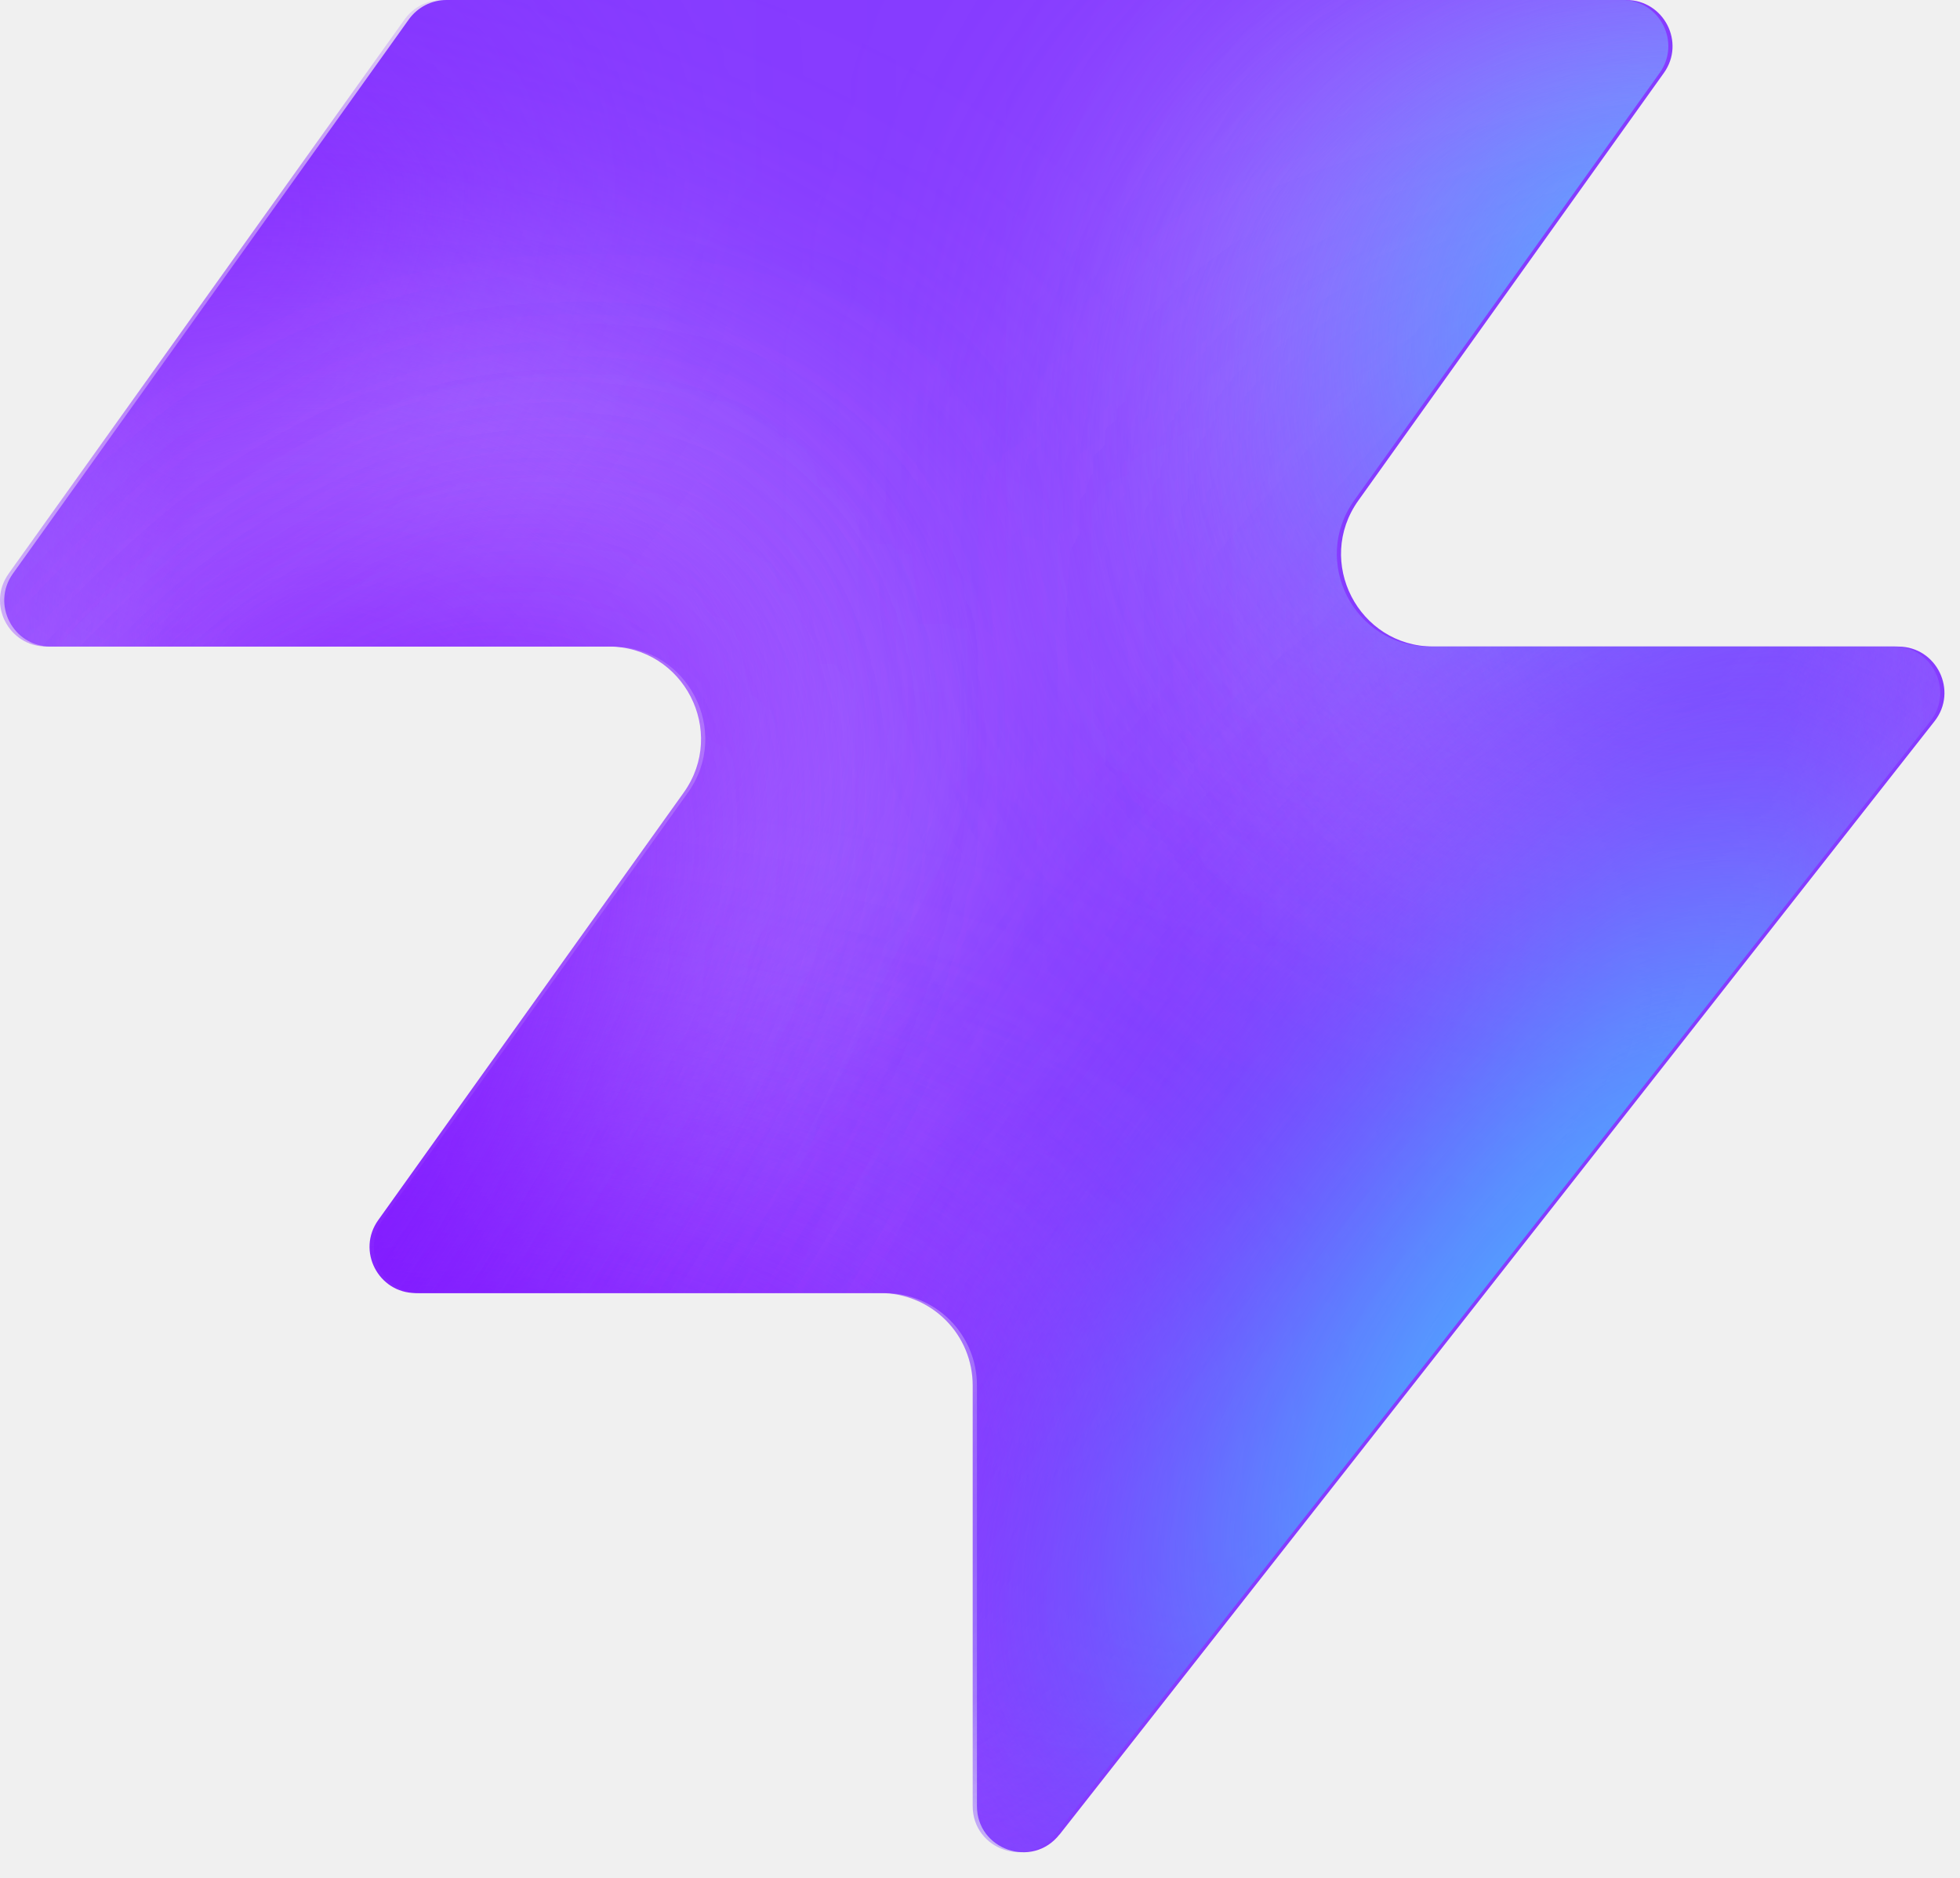
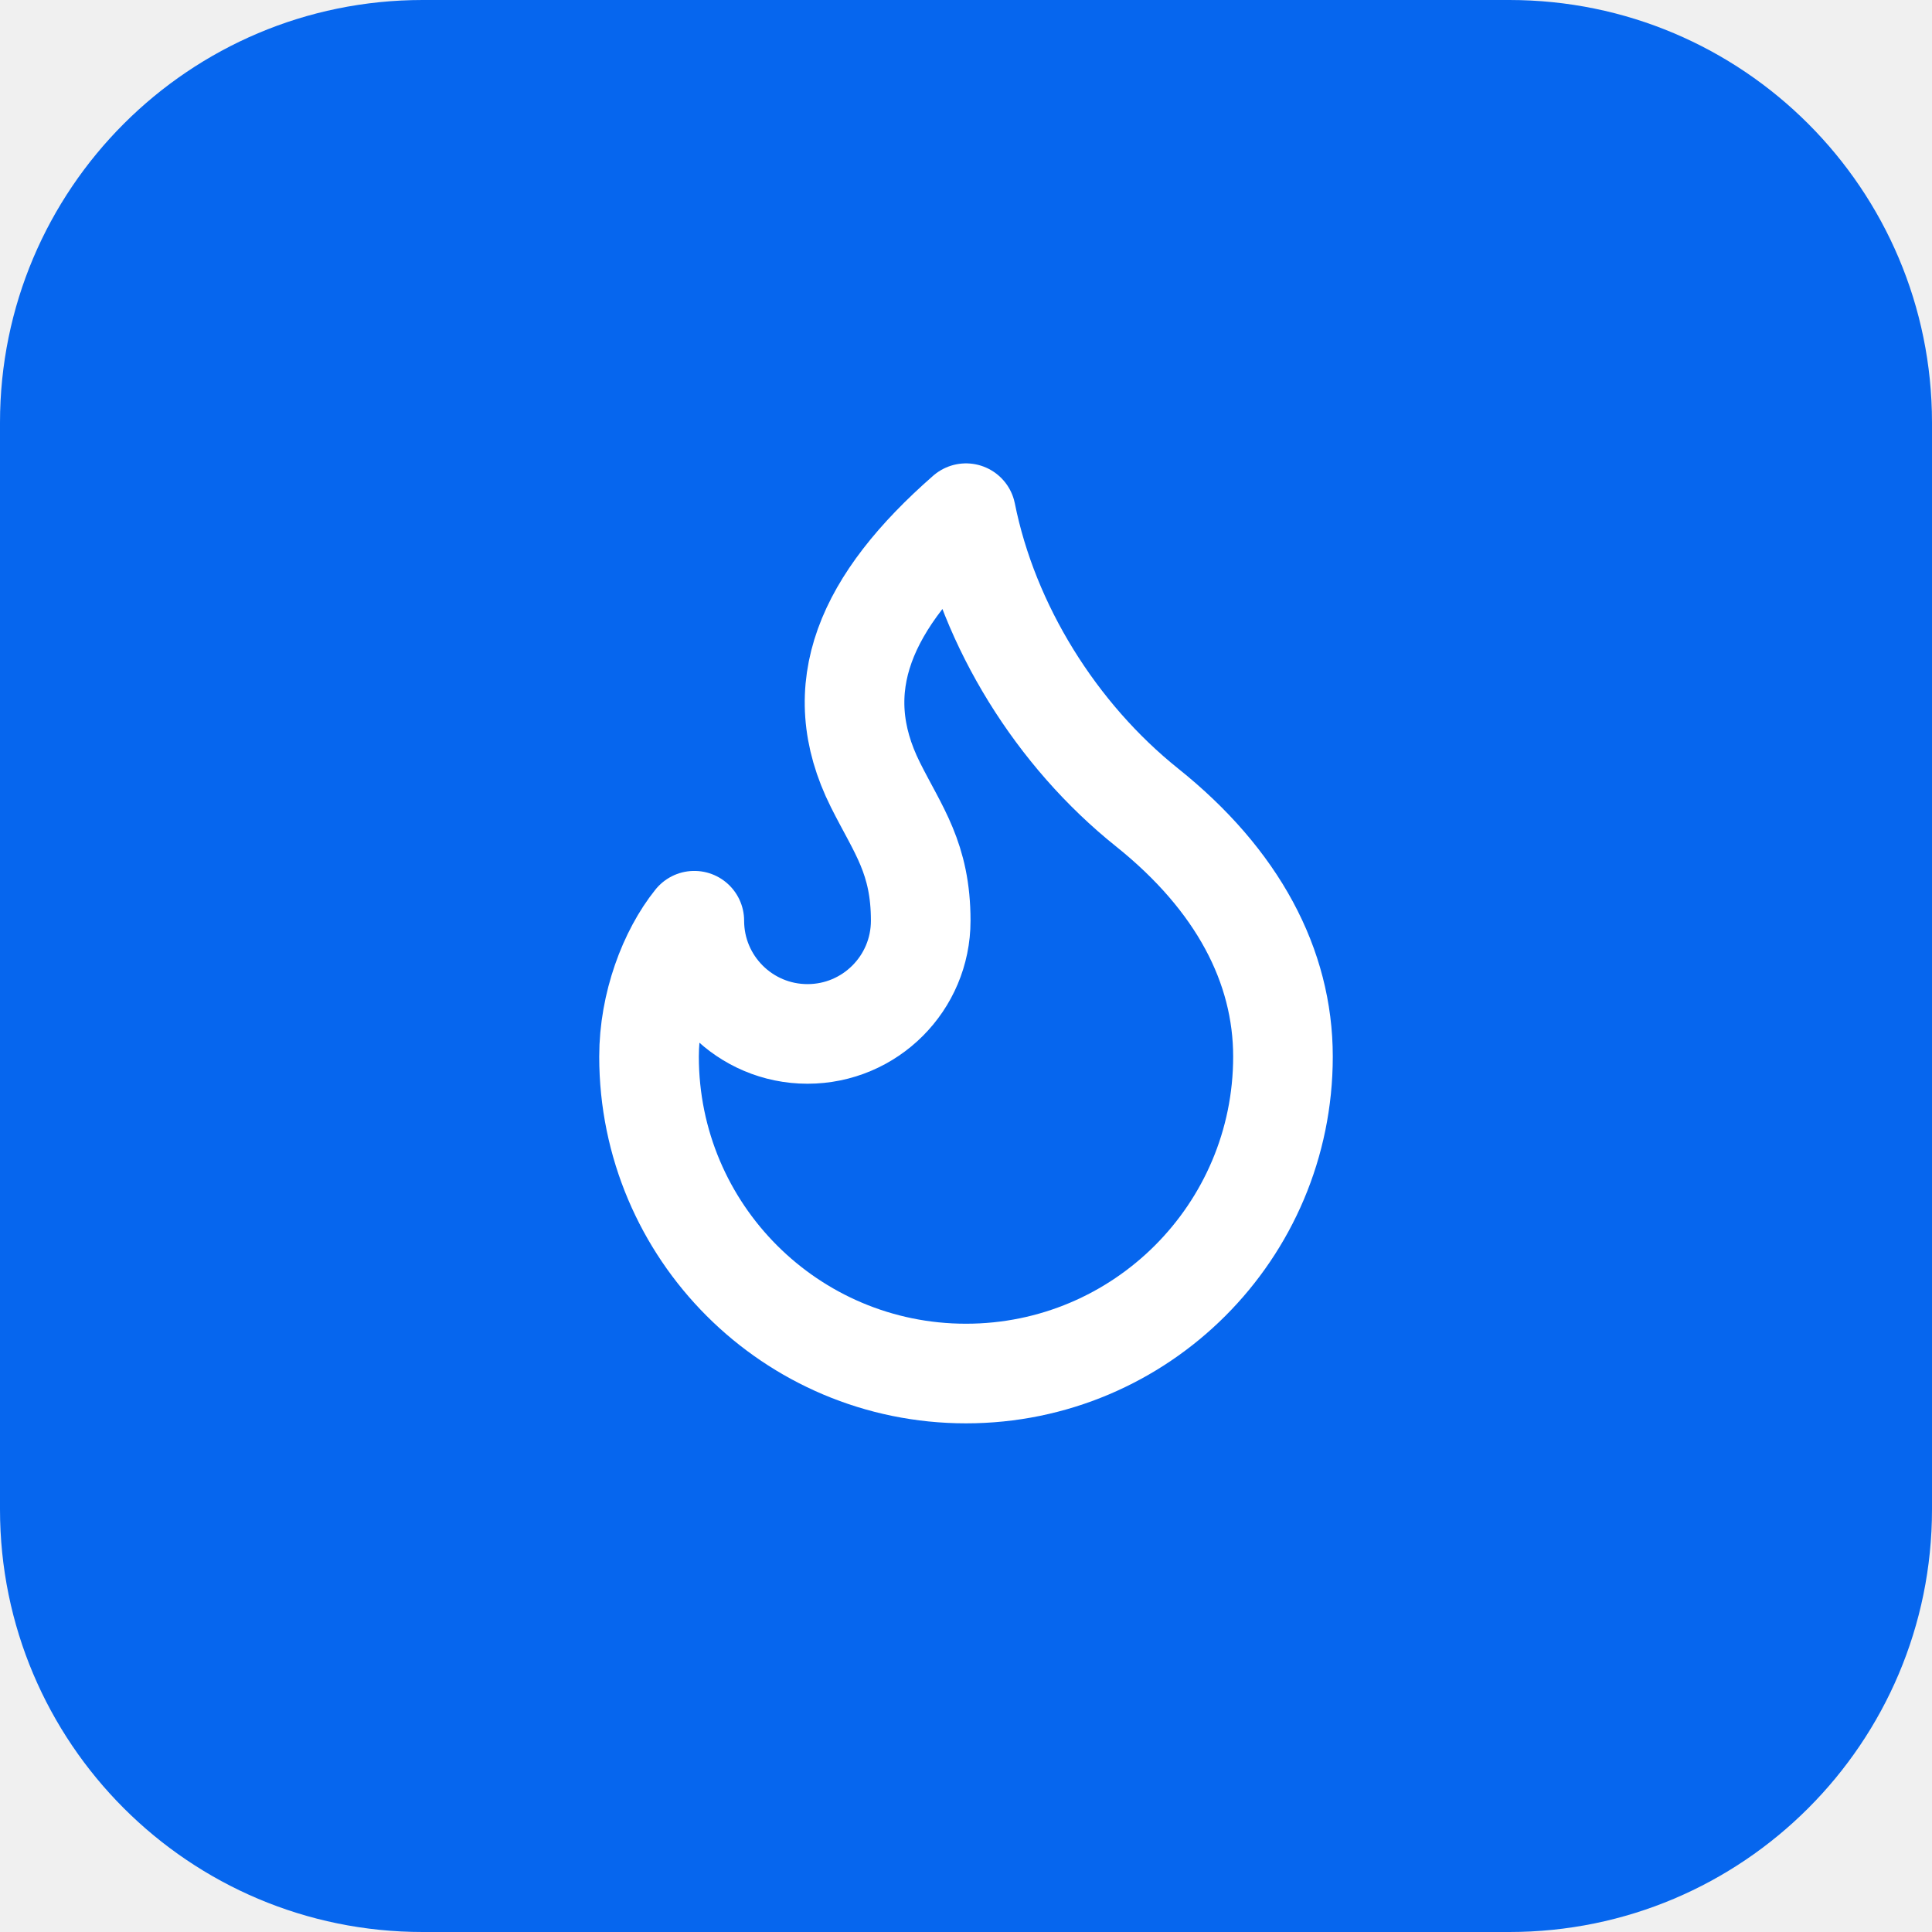
- <svg xmlns="http://www.w3.org/2000/svg" width="48" height="46" fill="none" viewBox="0 0 48 46">
-   <path fill="#863bff" d="M25.946 44.938c-.664.845-2.021.375-2.021-.698V33.937a2.26 2.26 0 0 0-2.262-2.262H10.287c-.92 0-1.456-1.04-.92-1.788l7.48-10.471c1.07-1.497 0-3.578-1.842-3.578H1.237c-.92 0-1.456-1.04-.92-1.788L10.013.474c.214-.297.556-.474.92-.474h28.894c.92 0 1.456 1.04.92 1.788l-7.48 10.471c-1.07 1.498 0 3.579 1.842 3.579h11.377c.943 0 1.473 1.088.89 1.83L25.947 44.94z" style="fill:#863bff;fill:color(display-p3 .525 .23 1);fill-opacity:1" />
-   <mask id="a" width="48" height="46" x="0" y="0" maskUnits="userSpaceOnUse" style="mask-type:alpha">
-     <path fill="#000" d="M25.842 44.938c-.664.844-2.021.375-2.021-.698V33.937a2.26 2.26 0 0 0-2.262-2.262H10.183c-.92 0-1.456-1.04-.92-1.788l7.48-10.471c1.07-1.498 0-3.579-1.842-3.579H1.133c-.92 0-1.456-1.04-.92-1.787L9.91.473c.214-.297.556-.474.92-.474h28.894c.92 0 1.456 1.04.92 1.788l-7.48 10.471c-1.07 1.498 0 3.578 1.842 3.578h11.377c.943 0 1.473 1.088.89 1.832L25.843 44.94z" style="fill:#000;fill-opacity:1" />
-   </mask>
-   <g mask="url(#a)">
-     <g filter="url(#b)">
-       <ellipse cx="5.508" cy="14.704" fill="#ede6ff" rx="5.508" ry="14.704" style="fill:#ede6ff;fill:color(display-p3 .927 .903 1);fill-opacity:1" transform="matrix(.00324 1 1 -.00324 -4.47 31.516)" />
-     </g>
-     <g filter="url(#c)">
-       <ellipse cx="10.399" cy="29.851" fill="#ede6ff" rx="10.399" ry="29.851" style="fill:#ede6ff;fill:color(display-p3 .927 .903 1);fill-opacity:1" transform="matrix(.00324 1 1 -.00324 -39.328 7.883)" />
-     </g>
-     <g filter="url(#d)">
-       <ellipse cx="5.508" cy="30.487" fill="#7e14ff" rx="5.508" ry="30.487" style="fill:#7e14ff;fill:color(display-p3 .492 .077 1);fill-opacity:1" transform="rotate(89.814 -25.913 -14.639)scale(1 -1)" />
-     </g>
-     <g filter="url(#e)">
-       <ellipse cx="5.508" cy="30.599" fill="#7e14ff" rx="5.508" ry="30.599" style="fill:#7e14ff;fill:color(display-p3 .492 .077 1);fill-opacity:1" transform="rotate(89.814 -32.644 -3.334)scale(1 -1)" />
-     </g>
-     <g filter="url(#f)">
-       <ellipse cx="5.508" cy="30.599" fill="#7e14ff" rx="5.508" ry="30.599" style="fill:#7e14ff;fill:color(display-p3 .492 .077 1);fill-opacity:1" transform="matrix(.00324 1 1 -.00324 -34.34 30.47)" />
-     </g>
-     <g filter="url(#g)">
-       <ellipse cx="14.072" cy="22.078" fill="#ede6ff" rx="14.072" ry="22.078" style="fill:#ede6ff;fill:color(display-p3 .927 .903 1);fill-opacity:1" transform="rotate(93.35 24.506 48.493)scale(-1 1)" />
-     </g>
-     <g filter="url(#h)">
-       <ellipse cx="3.47" cy="21.501" fill="#7e14ff" rx="3.47" ry="21.501" style="fill:#7e14ff;fill:color(display-p3 .492 .077 1);fill-opacity:1" transform="rotate(89.009 28.708 47.59)scale(-1 1)" />
-     </g>
-     <g filter="url(#i)">
-       <ellipse cx="3.47" cy="21.501" fill="#7e14ff" rx="3.47" ry="21.501" style="fill:#7e14ff;fill:color(display-p3 .492 .077 1);fill-opacity:1" transform="rotate(89.009 28.708 47.59)scale(-1 1)" />
-     </g>
-     <g filter="url(#j)">
-       <ellipse cx=".387" cy="8.972" fill="#7e14ff" rx="4.407" ry="29.108" style="fill:#7e14ff;fill:color(display-p3 .492 .077 1);fill-opacity:1" transform="rotate(39.51 .387 8.972)" />
-     </g>
-     <g filter="url(#k)">
-       <ellipse cx="47.523" cy="-6.092" fill="#7e14ff" rx="4.407" ry="29.108" style="fill:#7e14ff;fill:color(display-p3 .492 .077 1);fill-opacity:1" transform="rotate(37.892 47.523 -6.092)" />
-     </g>
-     <g filter="url(#l)">
-       <ellipse cx="41.412" cy="6.333" fill="#47bfff" rx="5.971" ry="9.665" style="fill:#47bfff;fill:color(display-p3 .28 .748 1);fill-opacity:1" transform="rotate(37.892 41.412 6.333)" />
-     </g>
-     <g filter="url(#m)">
-       <ellipse cx="-1.879" cy="38.332" fill="#7e14ff" rx="4.407" ry="29.108" style="fill:#7e14ff;fill:color(display-p3 .492 .077 1);fill-opacity:1" transform="rotate(37.892 -1.88 38.332)" />
-     </g>
-     <g filter="url(#n)">
-       <ellipse cx="-1.879" cy="38.332" fill="#7e14ff" rx="4.407" ry="29.108" style="fill:#7e14ff;fill:color(display-p3 .492 .077 1);fill-opacity:1" transform="rotate(37.892 -1.88 38.332)" />
-     </g>
-     <g filter="url(#o)">
-       <ellipse cx="35.651" cy="29.907" fill="#7e14ff" rx="4.407" ry="29.108" style="fill:#7e14ff;fill:color(display-p3 .492 .077 1);fill-opacity:1" transform="rotate(37.892 35.651 29.907)" />
-     </g>
-     <g filter="url(#p)">
-       <ellipse cx="38.418" cy="32.4" fill="#47bfff" rx="5.971" ry="15.297" style="fill:#47bfff;fill:color(display-p3 .28 .748 1);fill-opacity:1" transform="rotate(37.892 38.418 32.4)" />
-     </g>
+ <svg xmlns="http://www.w3.org/2000/svg" viewBox="0 0 512 512">
+   <rect width="512" height="512" rx="112" fill="#0666EE" />
+   <g transform="translate(112 100) scale(12)" fill="none" stroke="#fff" stroke-width="2.2" stroke-linecap="round" stroke-linejoin="round">
+     <path d="M8.5 14.5A2.5 2.5 0 0 0 11 12c0-1.38-.5-2-1-3-1.072-2.143-.224-4.054 2-6 .5 2.5 2 4.9 4 6.5 2 1.6 3 3.5 3 5.5a7 7 0 1 1-14 0c0-1.153.433-2.294 1-3a2.5 2.5 0 0 0 2.5 2.5z" />
  </g>
-   <defs>
-     <filter id="b" width="60.045" height="41.654" x="-19.77" y="16.149" color-interpolation-filters="sRGB" filterUnits="userSpaceOnUse">
-       <feFlood flood-opacity="0" result="BackgroundImageFix" />
-       <feBlend in="SourceGraphic" in2="BackgroundImageFix" result="shape" />
-       <feGaussianBlur result="effect1_foregroundBlur_2002_17158" stdDeviation="7.659" />
-     </filter>
-     <filter id="c" width="90.34" height="51.437" x="-54.613" y="-7.533" color-interpolation-filters="sRGB" filterUnits="userSpaceOnUse">
-       <feFlood flood-opacity="0" result="BackgroundImageFix" />
-       <feBlend in="SourceGraphic" in2="BackgroundImageFix" result="shape" />
-       <feGaussianBlur result="effect1_foregroundBlur_2002_17158" stdDeviation="7.659" />
-     </filter>
-     <filter id="d" width="79.355" height="29.4" x="-49.64" y="2.03" color-interpolation-filters="sRGB" filterUnits="userSpaceOnUse">
-       <feFlood flood-opacity="0" result="BackgroundImageFix" />
-       <feBlend in="SourceGraphic" in2="BackgroundImageFix" result="shape" />
-       <feGaussianBlur result="effect1_foregroundBlur_2002_17158" stdDeviation="4.596" />
-     </filter>
-     <filter id="e" width="79.579" height="29.4" x="-45.045" y="20.029" color-interpolation-filters="sRGB" filterUnits="userSpaceOnUse">
-       <feFlood flood-opacity="0" result="BackgroundImageFix" />
-       <feBlend in="SourceGraphic" in2="BackgroundImageFix" result="shape" />
-       <feGaussianBlur result="effect1_foregroundBlur_2002_17158" stdDeviation="4.596" />
-     </filter>
-     <filter id="f" width="79.579" height="29.4" x="-43.513" y="21.178" color-interpolation-filters="sRGB" filterUnits="userSpaceOnUse">
-       <feFlood flood-opacity="0" result="BackgroundImageFix" />
-       <feBlend in="SourceGraphic" in2="BackgroundImageFix" result="shape" />
-       <feGaussianBlur result="effect1_foregroundBlur_2002_17158" stdDeviation="4.596" />
-     </filter>
-     <filter id="g" width="74.749" height="58.852" x="15.756" y="-17.901" color-interpolation-filters="sRGB" filterUnits="userSpaceOnUse">
-       <feFlood flood-opacity="0" result="BackgroundImageFix" />
-       <feBlend in="SourceGraphic" in2="BackgroundImageFix" result="shape" />
-       <feGaussianBlur result="effect1_foregroundBlur_2002_17158" stdDeviation="7.659" />
-     </filter>
-     <filter id="h" width="61.377" height="25.362" x="23.548" y="2.284" color-interpolation-filters="sRGB" filterUnits="userSpaceOnUse">
-       <feFlood flood-opacity="0" result="BackgroundImageFix" />
-       <feBlend in="SourceGraphic" in2="BackgroundImageFix" result="shape" />
-       <feGaussianBlur result="effect1_foregroundBlur_2002_17158" stdDeviation="4.596" />
-     </filter>
-     <filter id="i" width="61.377" height="25.362" x="23.548" y="2.284" color-interpolation-filters="sRGB" filterUnits="userSpaceOnUse">
-       <feFlood flood-opacity="0" result="BackgroundImageFix" />
-       <feBlend in="SourceGraphic" in2="BackgroundImageFix" result="shape" />
-       <feGaussianBlur result="effect1_foregroundBlur_2002_17158" stdDeviation="4.596" />
-     </filter>
-     <filter id="j" width="56.045" height="63.649" x="-27.636" y="-22.853" color-interpolation-filters="sRGB" filterUnits="userSpaceOnUse">
-       <feFlood flood-opacity="0" result="BackgroundImageFix" />
-       <feBlend in="SourceGraphic" in2="BackgroundImageFix" result="shape" />
-       <feGaussianBlur result="effect1_foregroundBlur_2002_17158" stdDeviation="4.596" />
-     </filter>
-     <filter id="k" width="54.814" height="64.646" x="20.116" y="-38.415" color-interpolation-filters="sRGB" filterUnits="userSpaceOnUse">
-       <feFlood flood-opacity="0" result="BackgroundImageFix" />
-       <feBlend in="SourceGraphic" in2="BackgroundImageFix" result="shape" />
-       <feGaussianBlur result="effect1_foregroundBlur_2002_17158" stdDeviation="4.596" />
-     </filter>
-     <filter id="l" width="33.541" height="35.313" x="24.641" y="-11.323" color-interpolation-filters="sRGB" filterUnits="userSpaceOnUse">
-       <feFlood flood-opacity="0" result="BackgroundImageFix" />
-       <feBlend in="SourceGraphic" in2="BackgroundImageFix" result="shape" />
-       <feGaussianBlur result="effect1_foregroundBlur_2002_17158" stdDeviation="4.596" />
-     </filter>
-     <filter id="m" width="54.814" height="64.646" x="-29.286" y="6.009" color-interpolation-filters="sRGB" filterUnits="userSpaceOnUse">
-       <feFlood flood-opacity="0" result="BackgroundImageFix" />
-       <feBlend in="SourceGraphic" in2="BackgroundImageFix" result="shape" />
-       <feGaussianBlur result="effect1_foregroundBlur_2002_17158" stdDeviation="4.596" />
-     </filter>
-     <filter id="n" width="54.814" height="64.646" x="-29.286" y="6.009" color-interpolation-filters="sRGB" filterUnits="userSpaceOnUse">
-       <feFlood flood-opacity="0" result="BackgroundImageFix" />
-       <feBlend in="SourceGraphic" in2="BackgroundImageFix" result="shape" />
-       <feGaussianBlur result="effect1_foregroundBlur_2002_17158" stdDeviation="4.596" />
-     </filter>
-     <filter id="o" width="54.814" height="64.646" x="8.244" y="-2.416" color-interpolation-filters="sRGB" filterUnits="userSpaceOnUse">
-       <feFlood flood-opacity="0" result="BackgroundImageFix" />
-       <feBlend in="SourceGraphic" in2="BackgroundImageFix" result="shape" />
-       <feGaussianBlur result="effect1_foregroundBlur_2002_17158" stdDeviation="4.596" />
-     </filter>
-     <filter id="p" width="39.409" height="43.623" x="18.713" y="10.588" color-interpolation-filters="sRGB" filterUnits="userSpaceOnUse">
-       <feFlood flood-opacity="0" result="BackgroundImageFix" />
-       <feBlend in="SourceGraphic" in2="BackgroundImageFix" result="shape" />
-       <feGaussianBlur result="effect1_foregroundBlur_2002_17158" stdDeviation="4.596" />
-     </filter>
-   </defs>
</svg>
